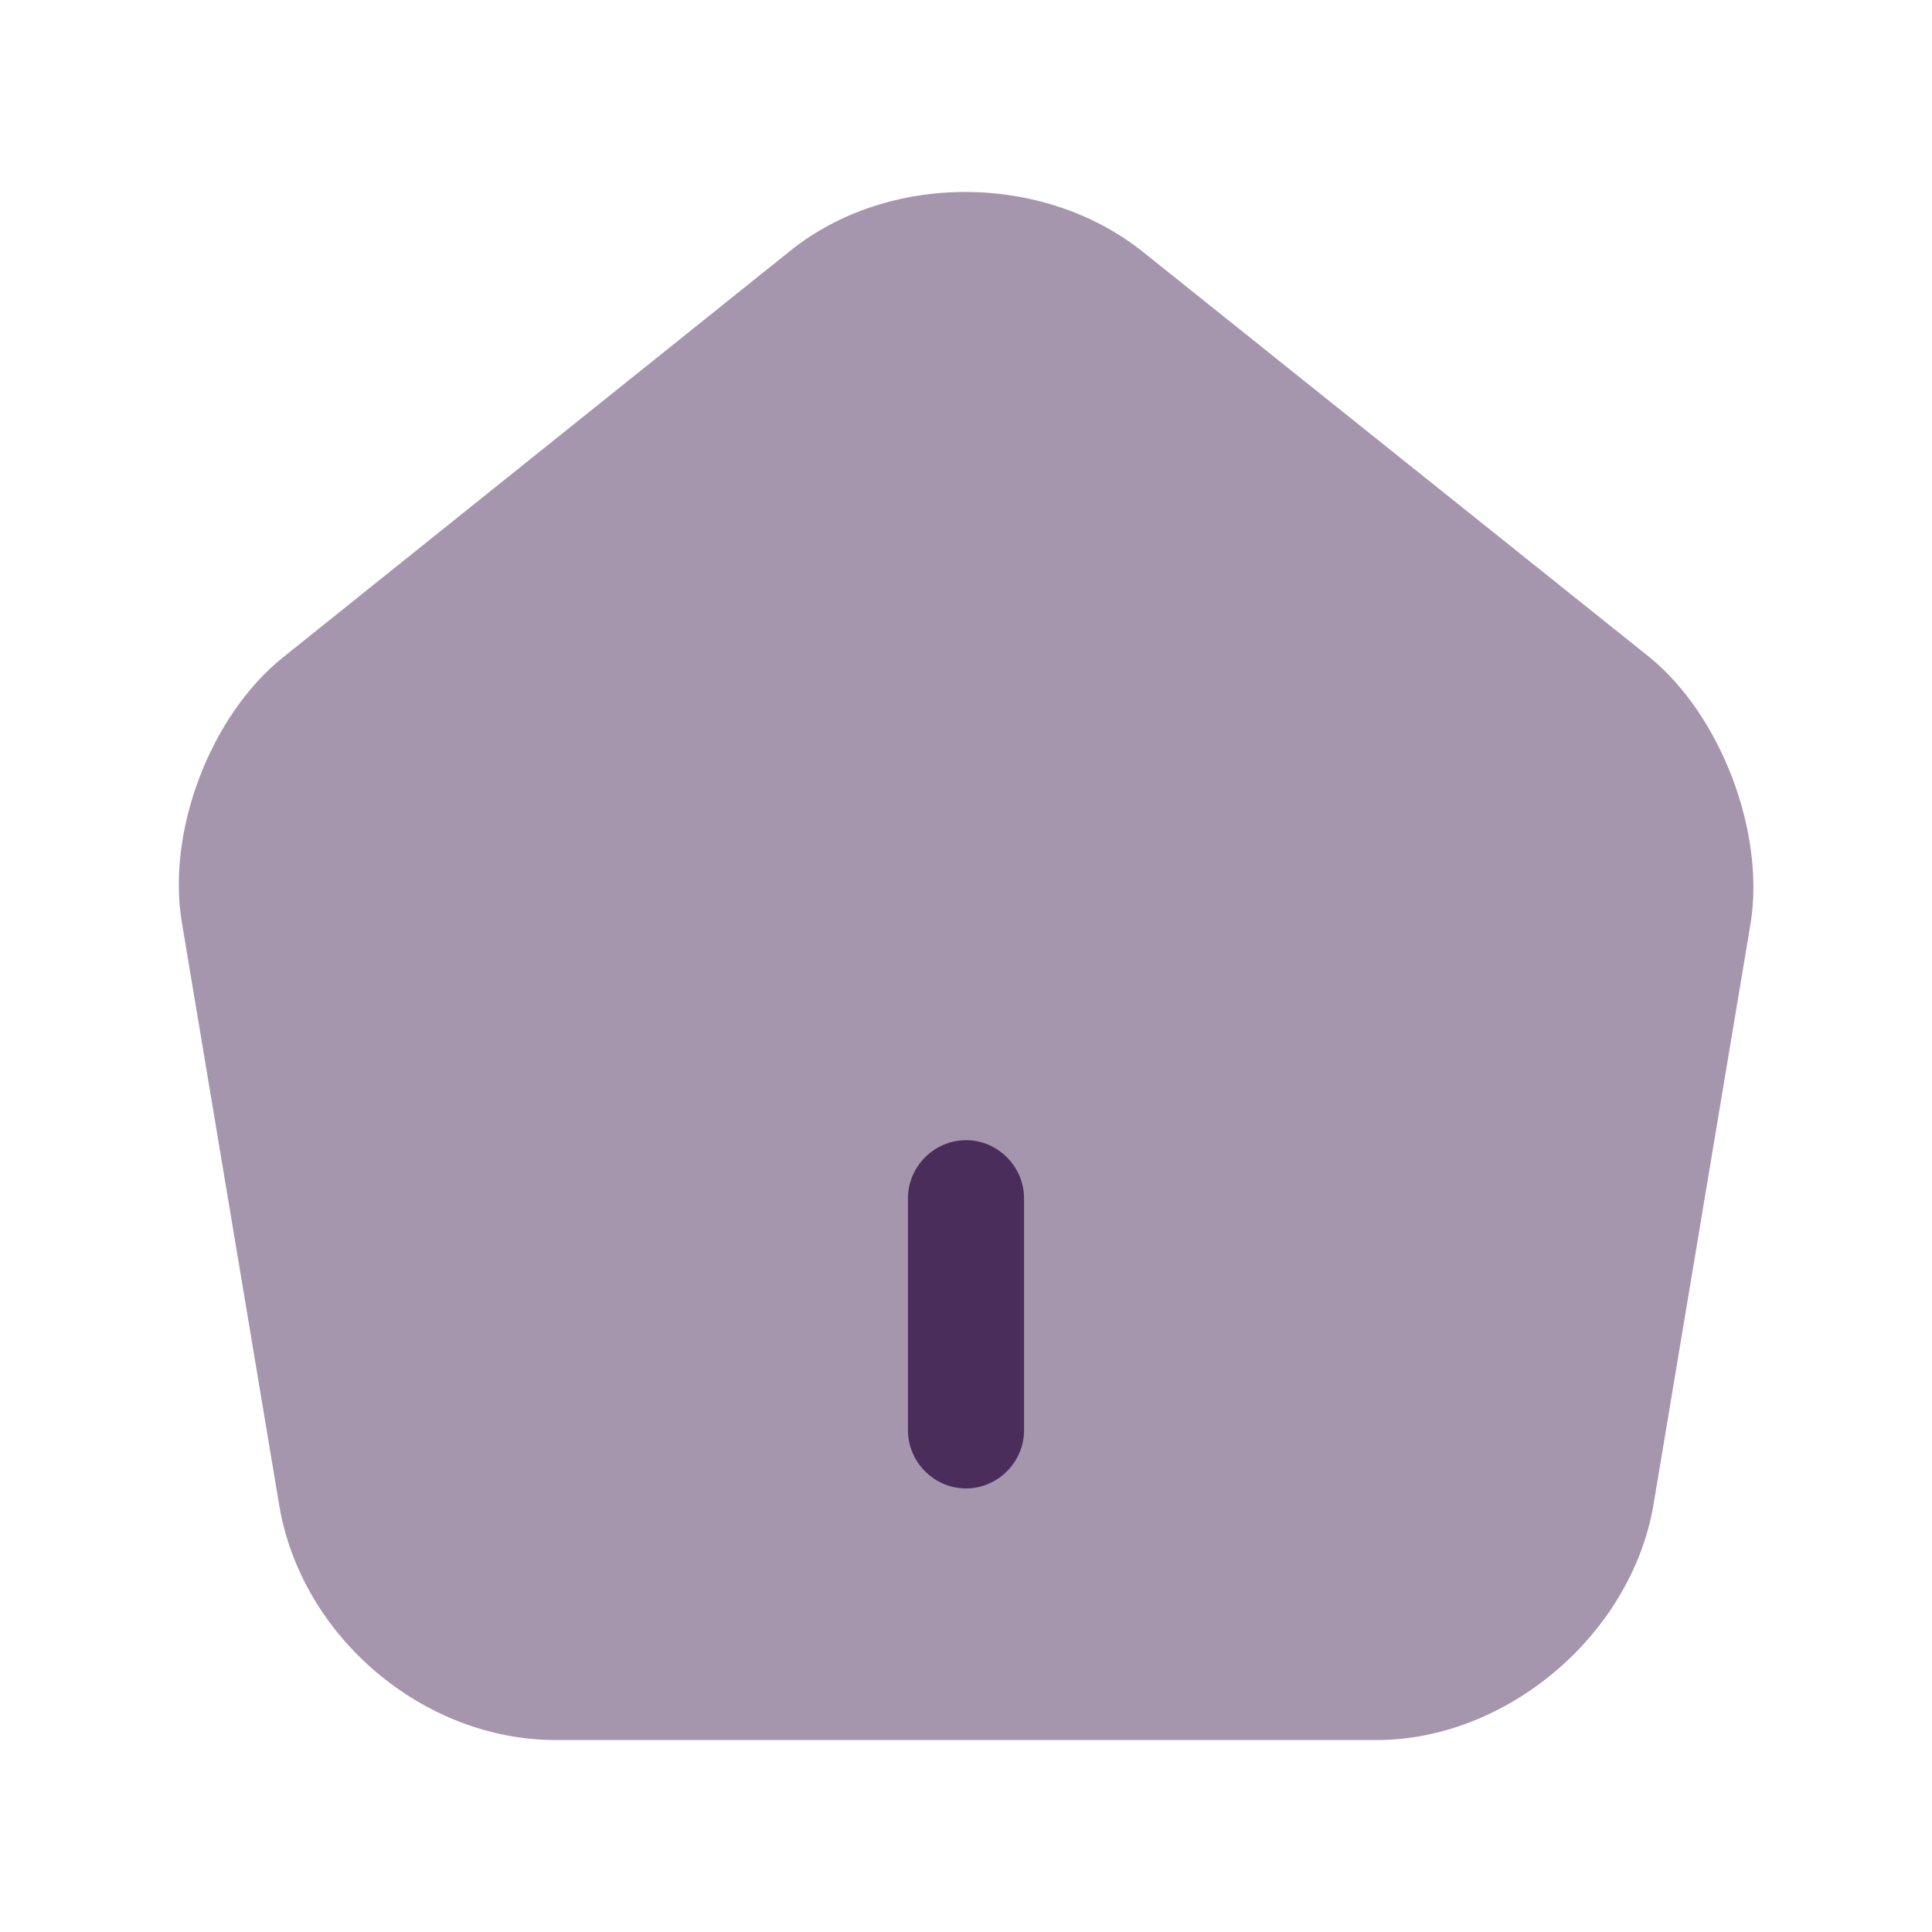
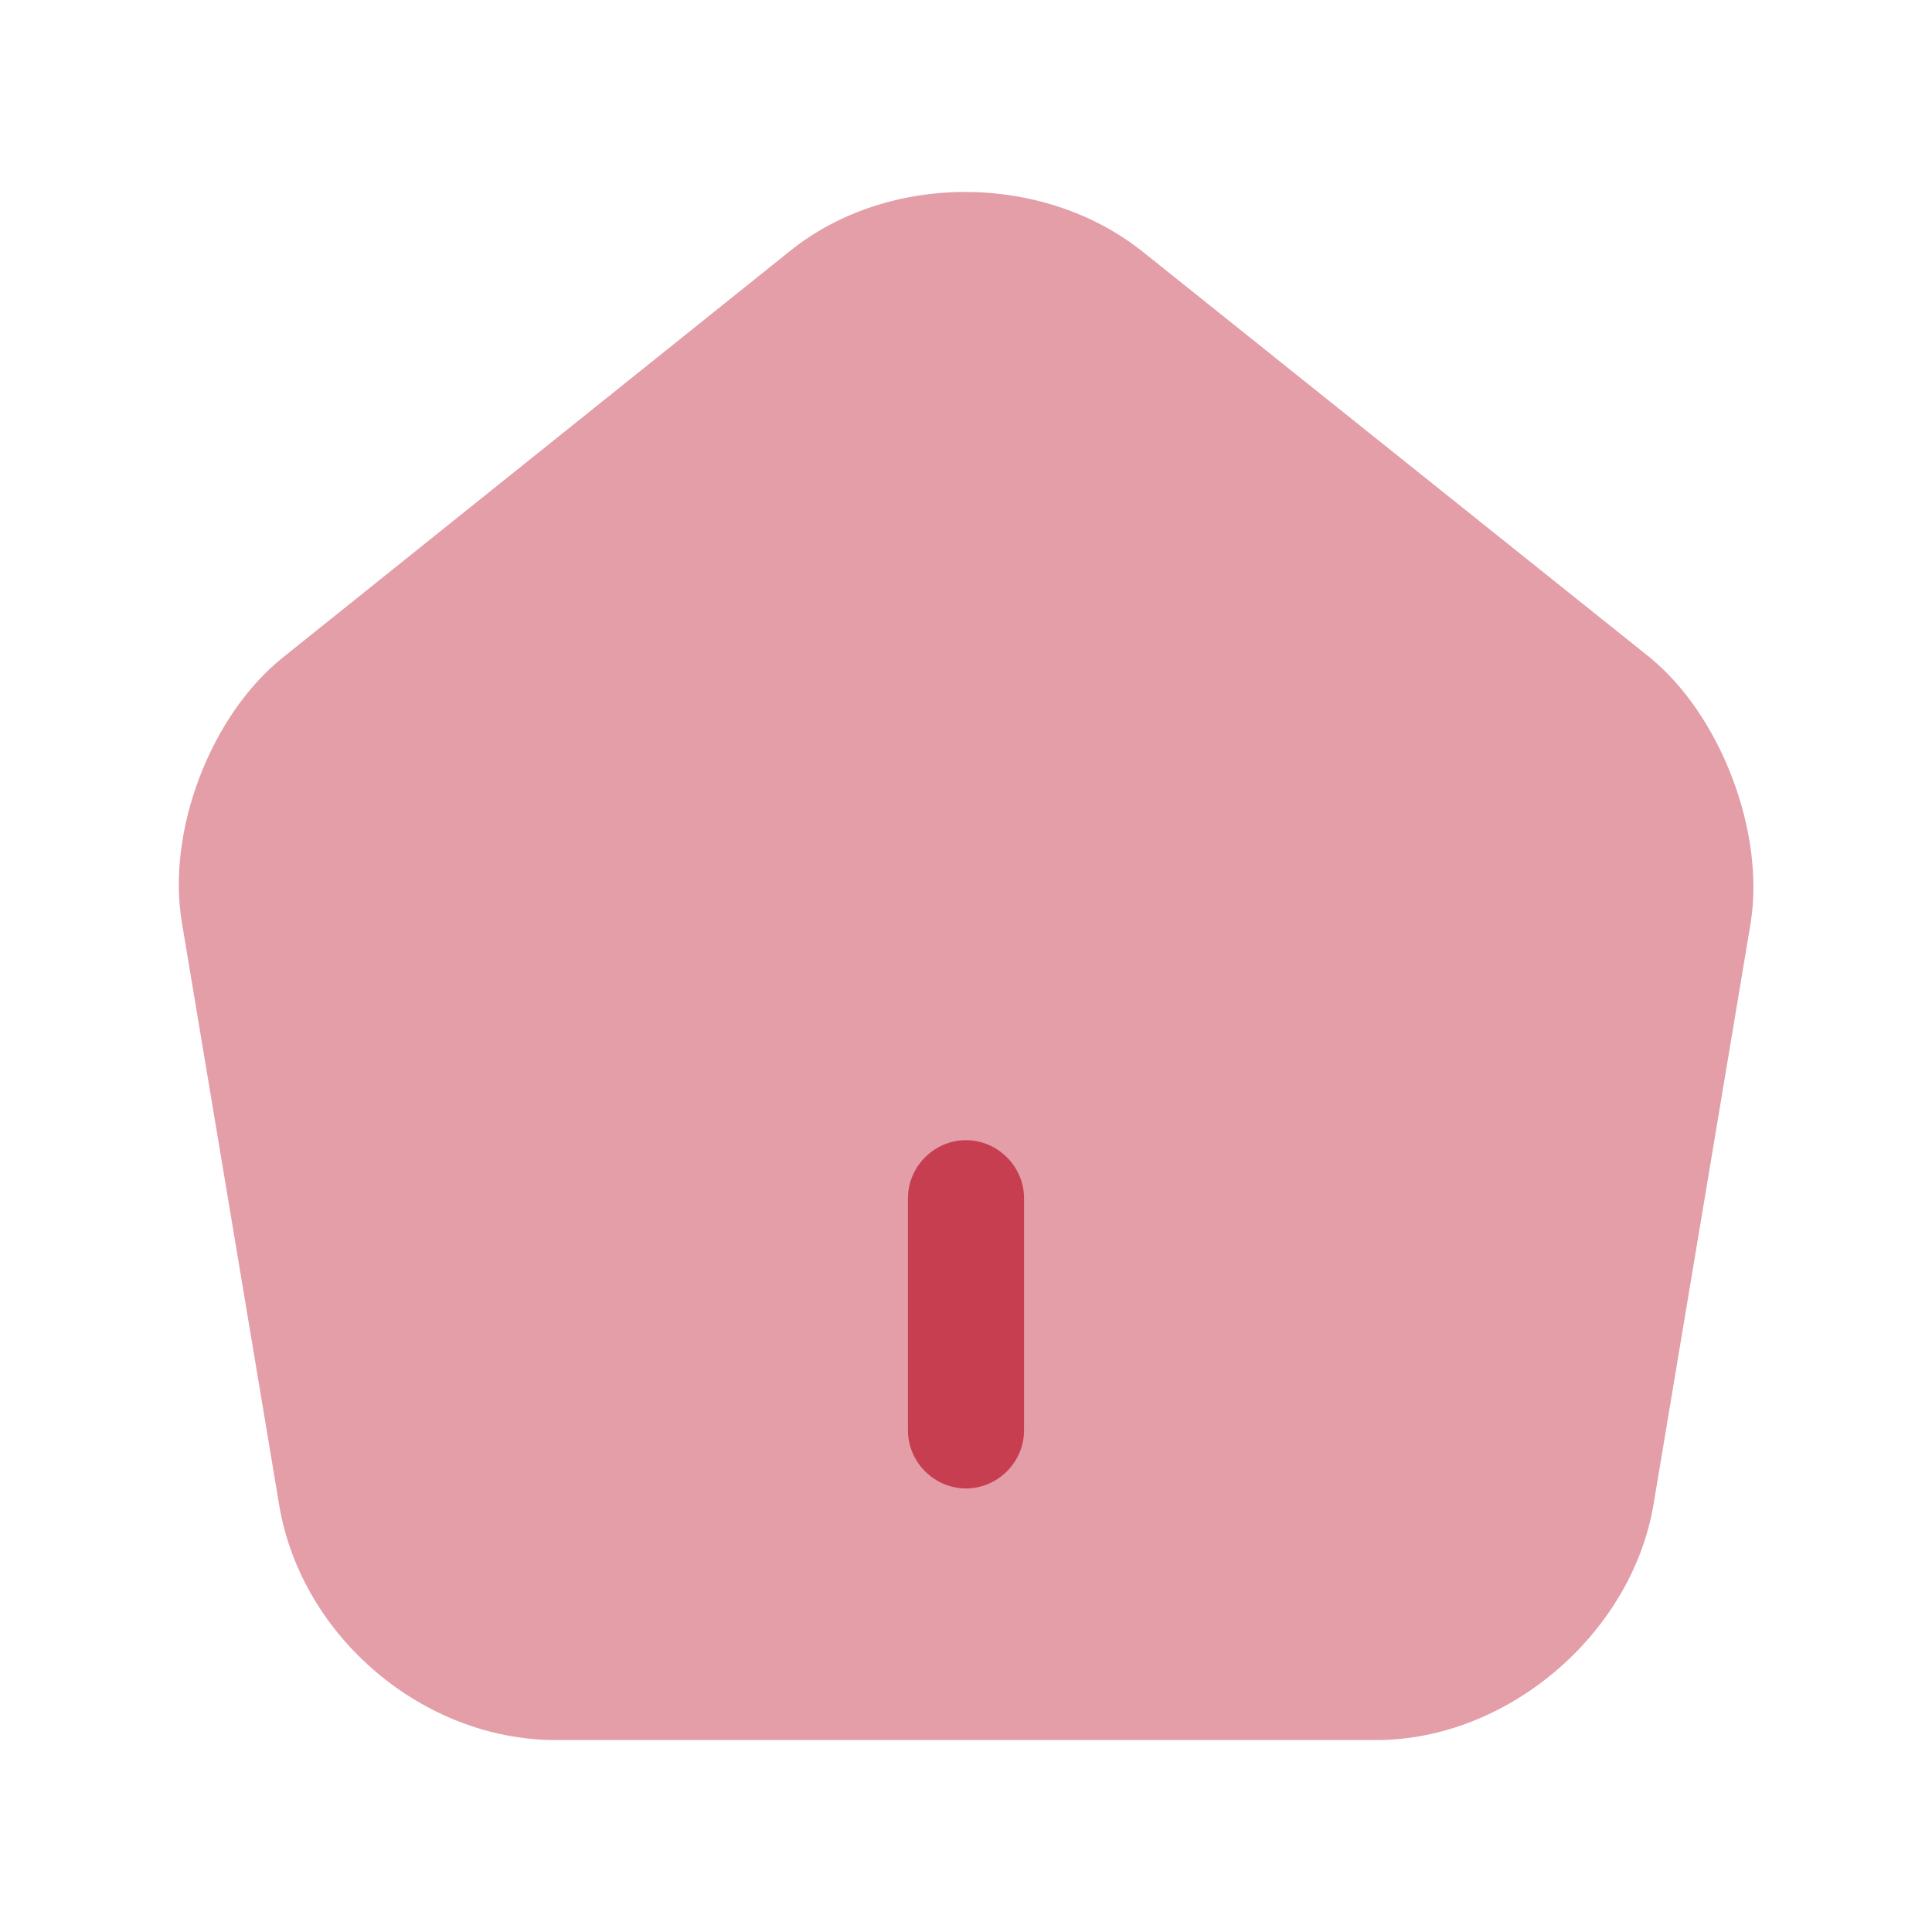
<svg xmlns="http://www.w3.org/2000/svg" width="26" height="26" viewBox="0 0 26 26" fill="none">
-   <path opacity="0.5" d="M22.198 8.844L15.375 3.385C14.041 2.323 11.958 2.313 10.635 3.375L3.812 8.844C2.833 9.625 2.239 11.188 2.448 12.417L3.76 20.271C4.062 22.031 5.698 23.417 7.479 23.417H18.521C20.281 23.417 21.948 22 22.25 20.261L23.562 12.406C23.75 11.188 23.156 9.625 22.198 8.844Z" fill="#4B2D5C" />
-   <path d="M13 20.031C12.573 20.031 12.219 19.677 12.219 19.25V16.125C12.219 15.698 12.573 15.344 13 15.344C13.427 15.344 13.781 15.698 13.781 16.125V19.25C13.781 19.677 13.427 20.031 13 20.031Z" fill="#4B2D5C" />
+   <path opacity="0.5" d="M22.198 8.844L15.375 3.385C14.041 2.323 11.958 2.313 10.635 3.375L3.812 8.844C2.833 9.625 2.239 11.188 2.448 12.417L3.76 20.271C4.062 22.031 5.698 23.417 7.479 23.417H18.521C20.281 23.417 21.948 22 22.25 20.261L23.562 12.406C23.75 11.188 23.156 9.625 22.198 8.844Z" fill="#C73E51" />
+   <path d="M13 20.031C12.573 20.031 12.219 19.677 12.219 19.25V16.125C12.219 15.698 12.573 15.344 13 15.344C13.427 15.344 13.781 15.698 13.781 16.125V19.25C13.781 19.677 13.427 20.031 13 20.031Z" fill="#C73E51" />
</svg>
